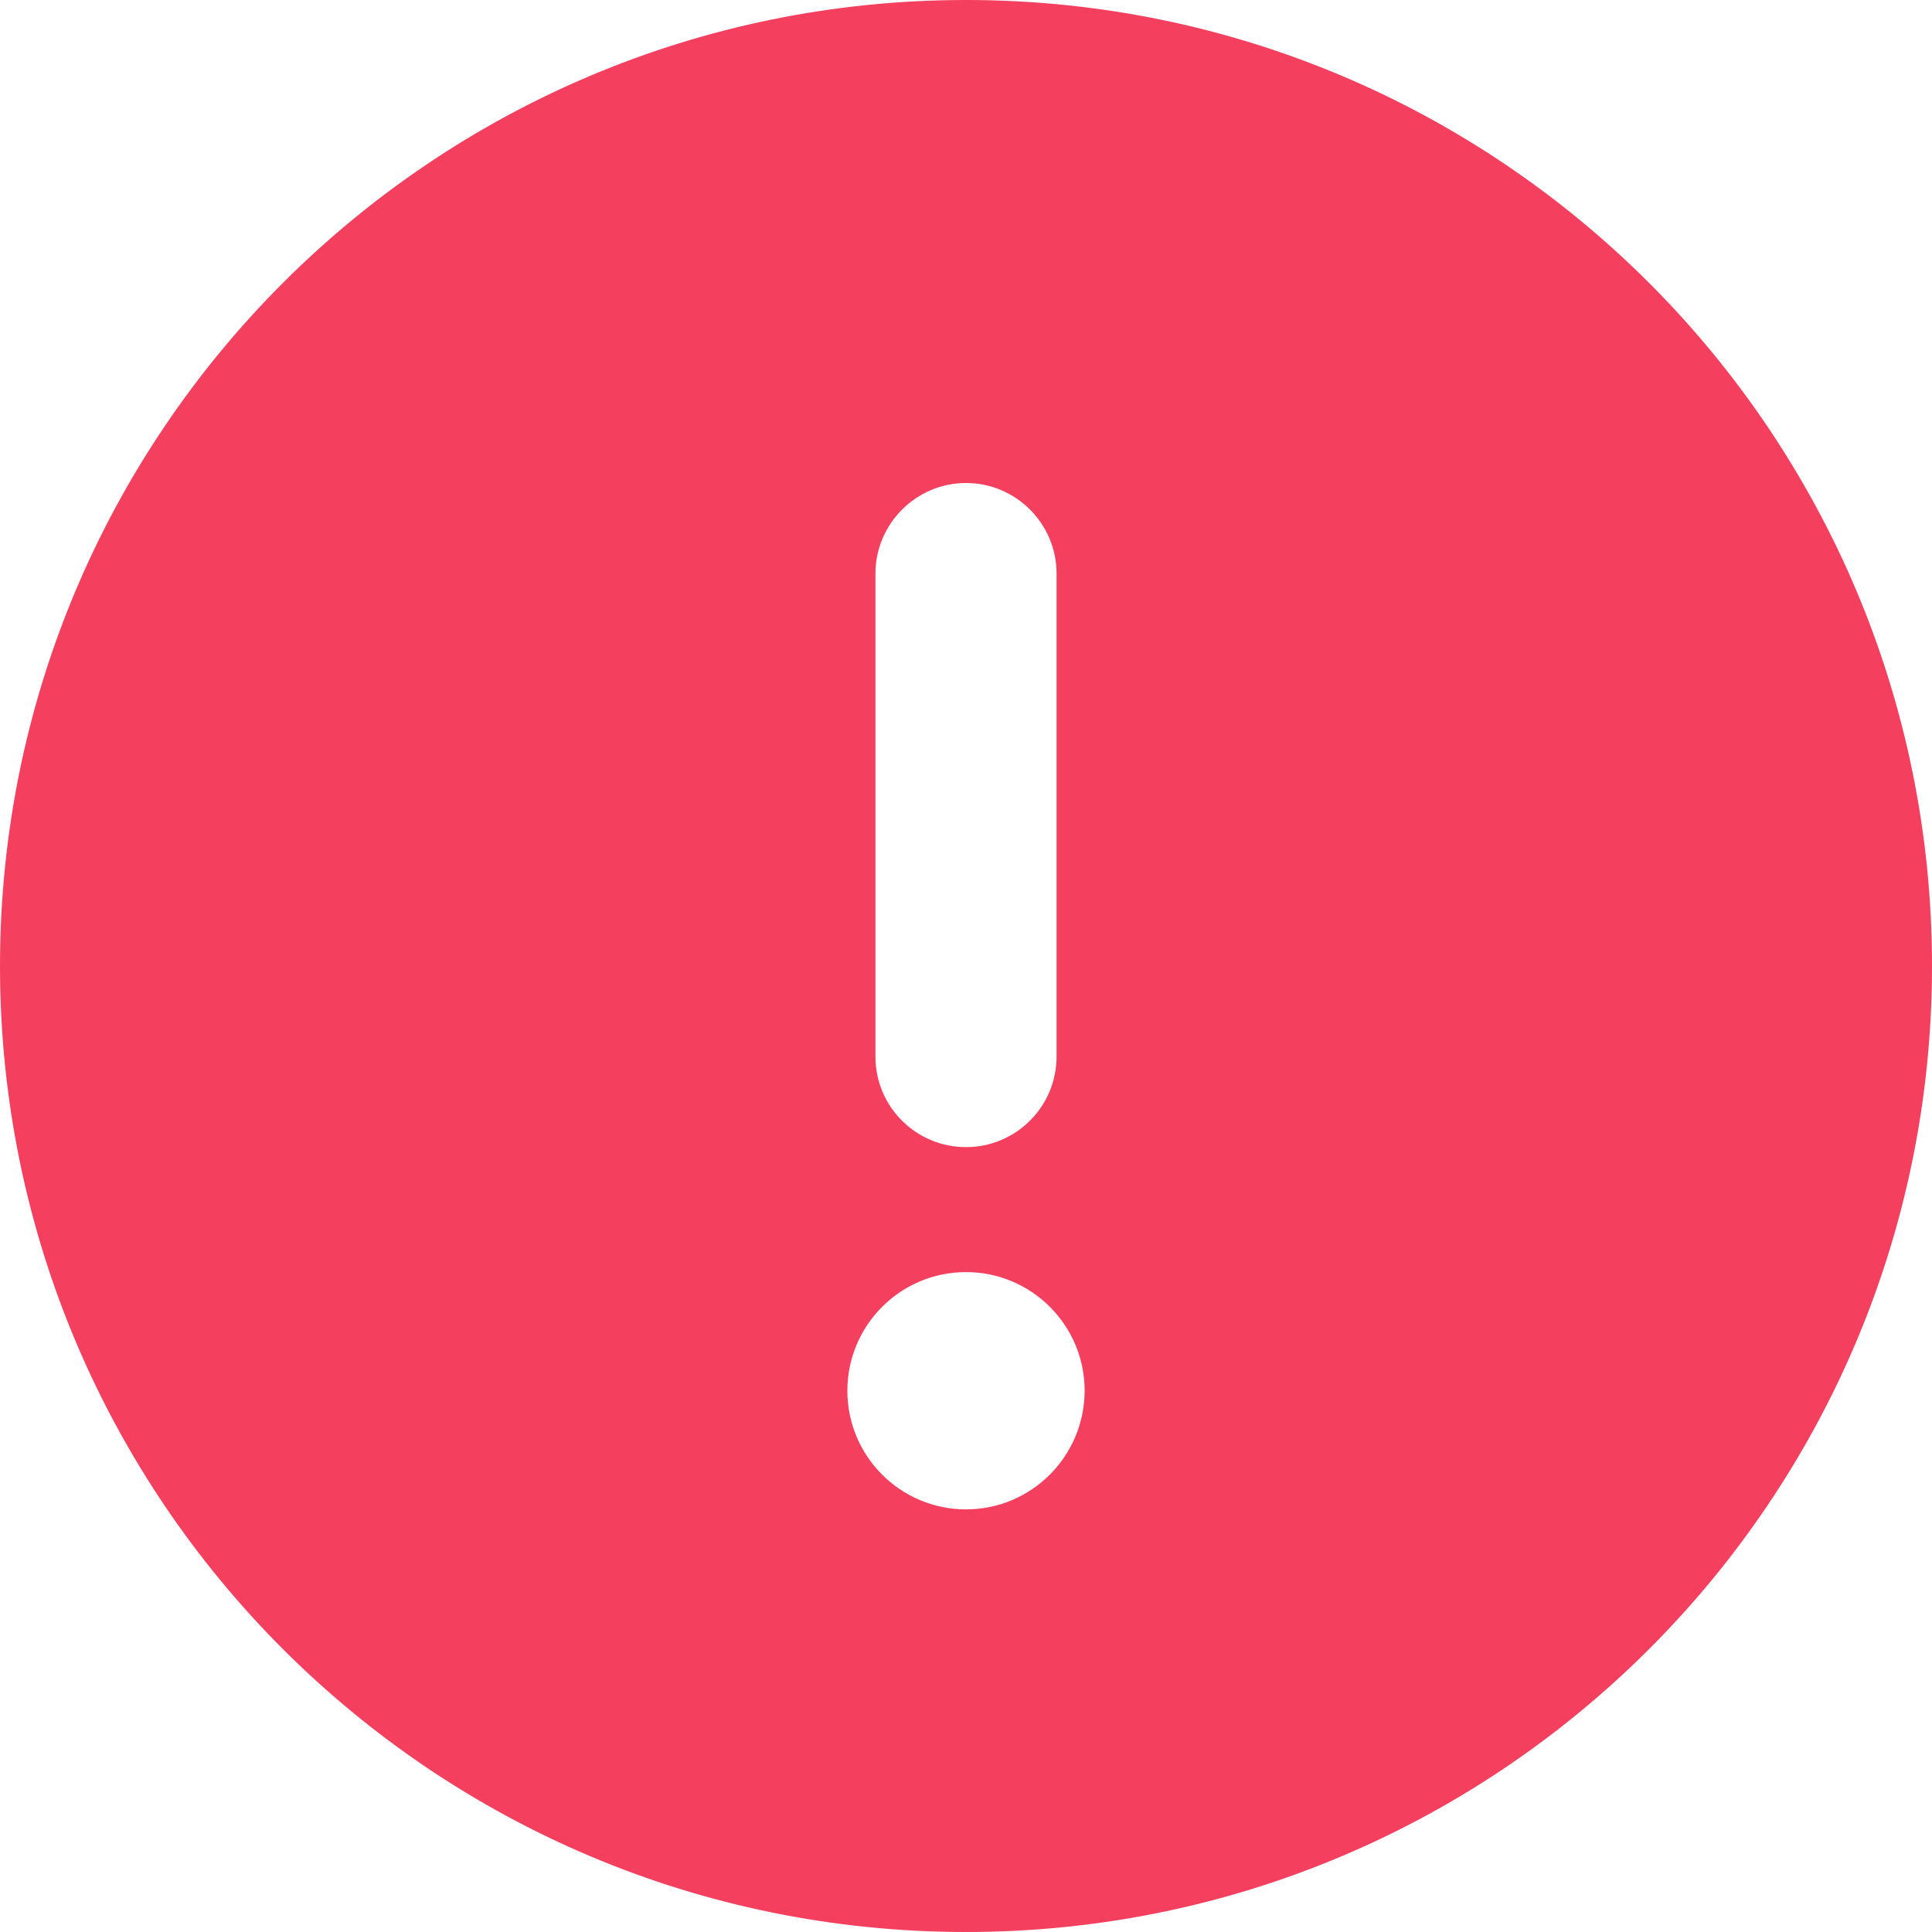
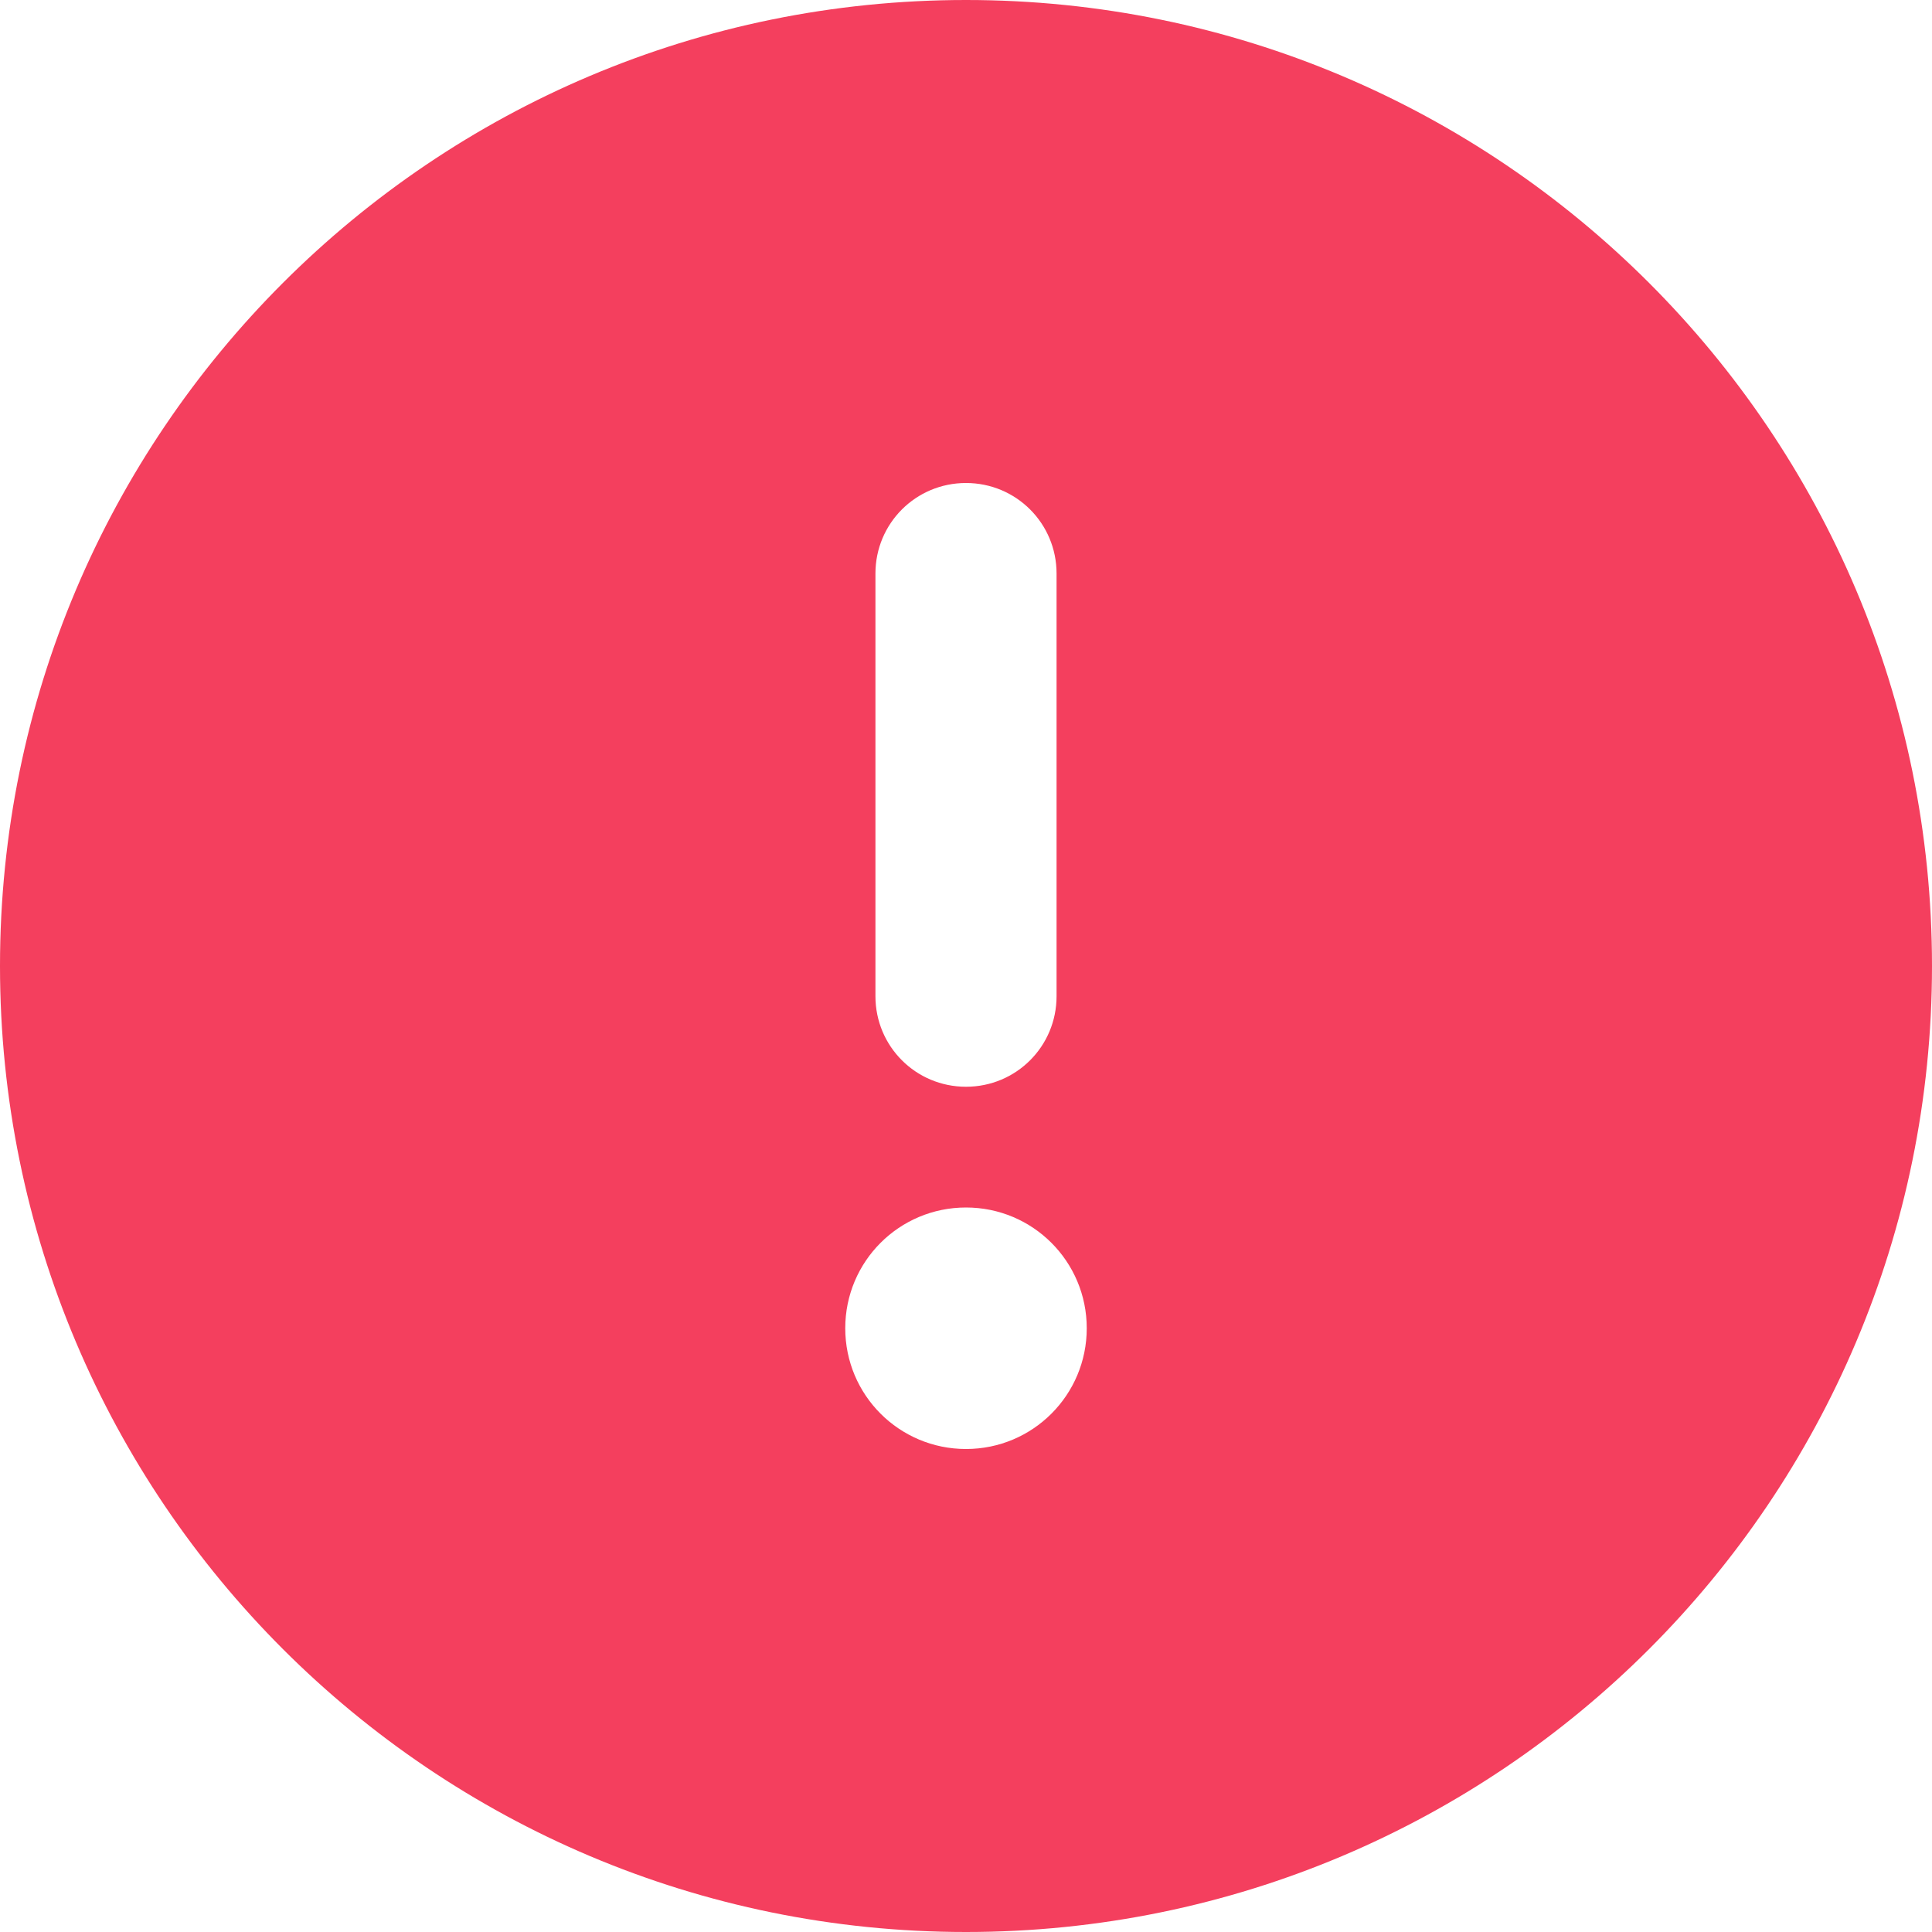
- <svg xmlns="http://www.w3.org/2000/svg" width="288" height="288">
-   <svg width="288" height="288" viewBox="0 0 512 512">
-     <path fill="#f43f5e" d="M256 0C114.6 0 0 114.6 0 256s114.6 256 256 256s256-114.6 256-256S397.4 0 256 0zM232 152C232 138.8 242.8 128 256 128s24 10.75 24 24v128c0 13.25-10.75 24-24 24S232 293.3 232 280V152zM256 400c-17.36 0-31.44-14.08-31.44-31.44c0-17.36 14.07-31.44 31.44-31.44s31.44 14.08 31.44 31.44C287.4 385.9 273.4 400 256 400z" class="color000 svgShape" />
-   </svg>
+ <svg xmlns="http://www.w3.org/2000/svg" viewBox="0 0 512 512">
+   <path fill="#F43F5E" d="M256 512c141.4 0 256-114.6 256-256S397.4 0 256 0S0 114.6 0 256S114.6 512 256 512zm0-384c13.3 0 24 10.7 24 24V264c0 13.3-10.7 24-24 24s-24-10.7-24-24V152c0-13.3 10.7-24 24-24zm32 224c0 17.7-14.3 32-32 32s-32-14.3-32-32s14.3-32 32-32s32 14.3 32 32z" />
</svg>
